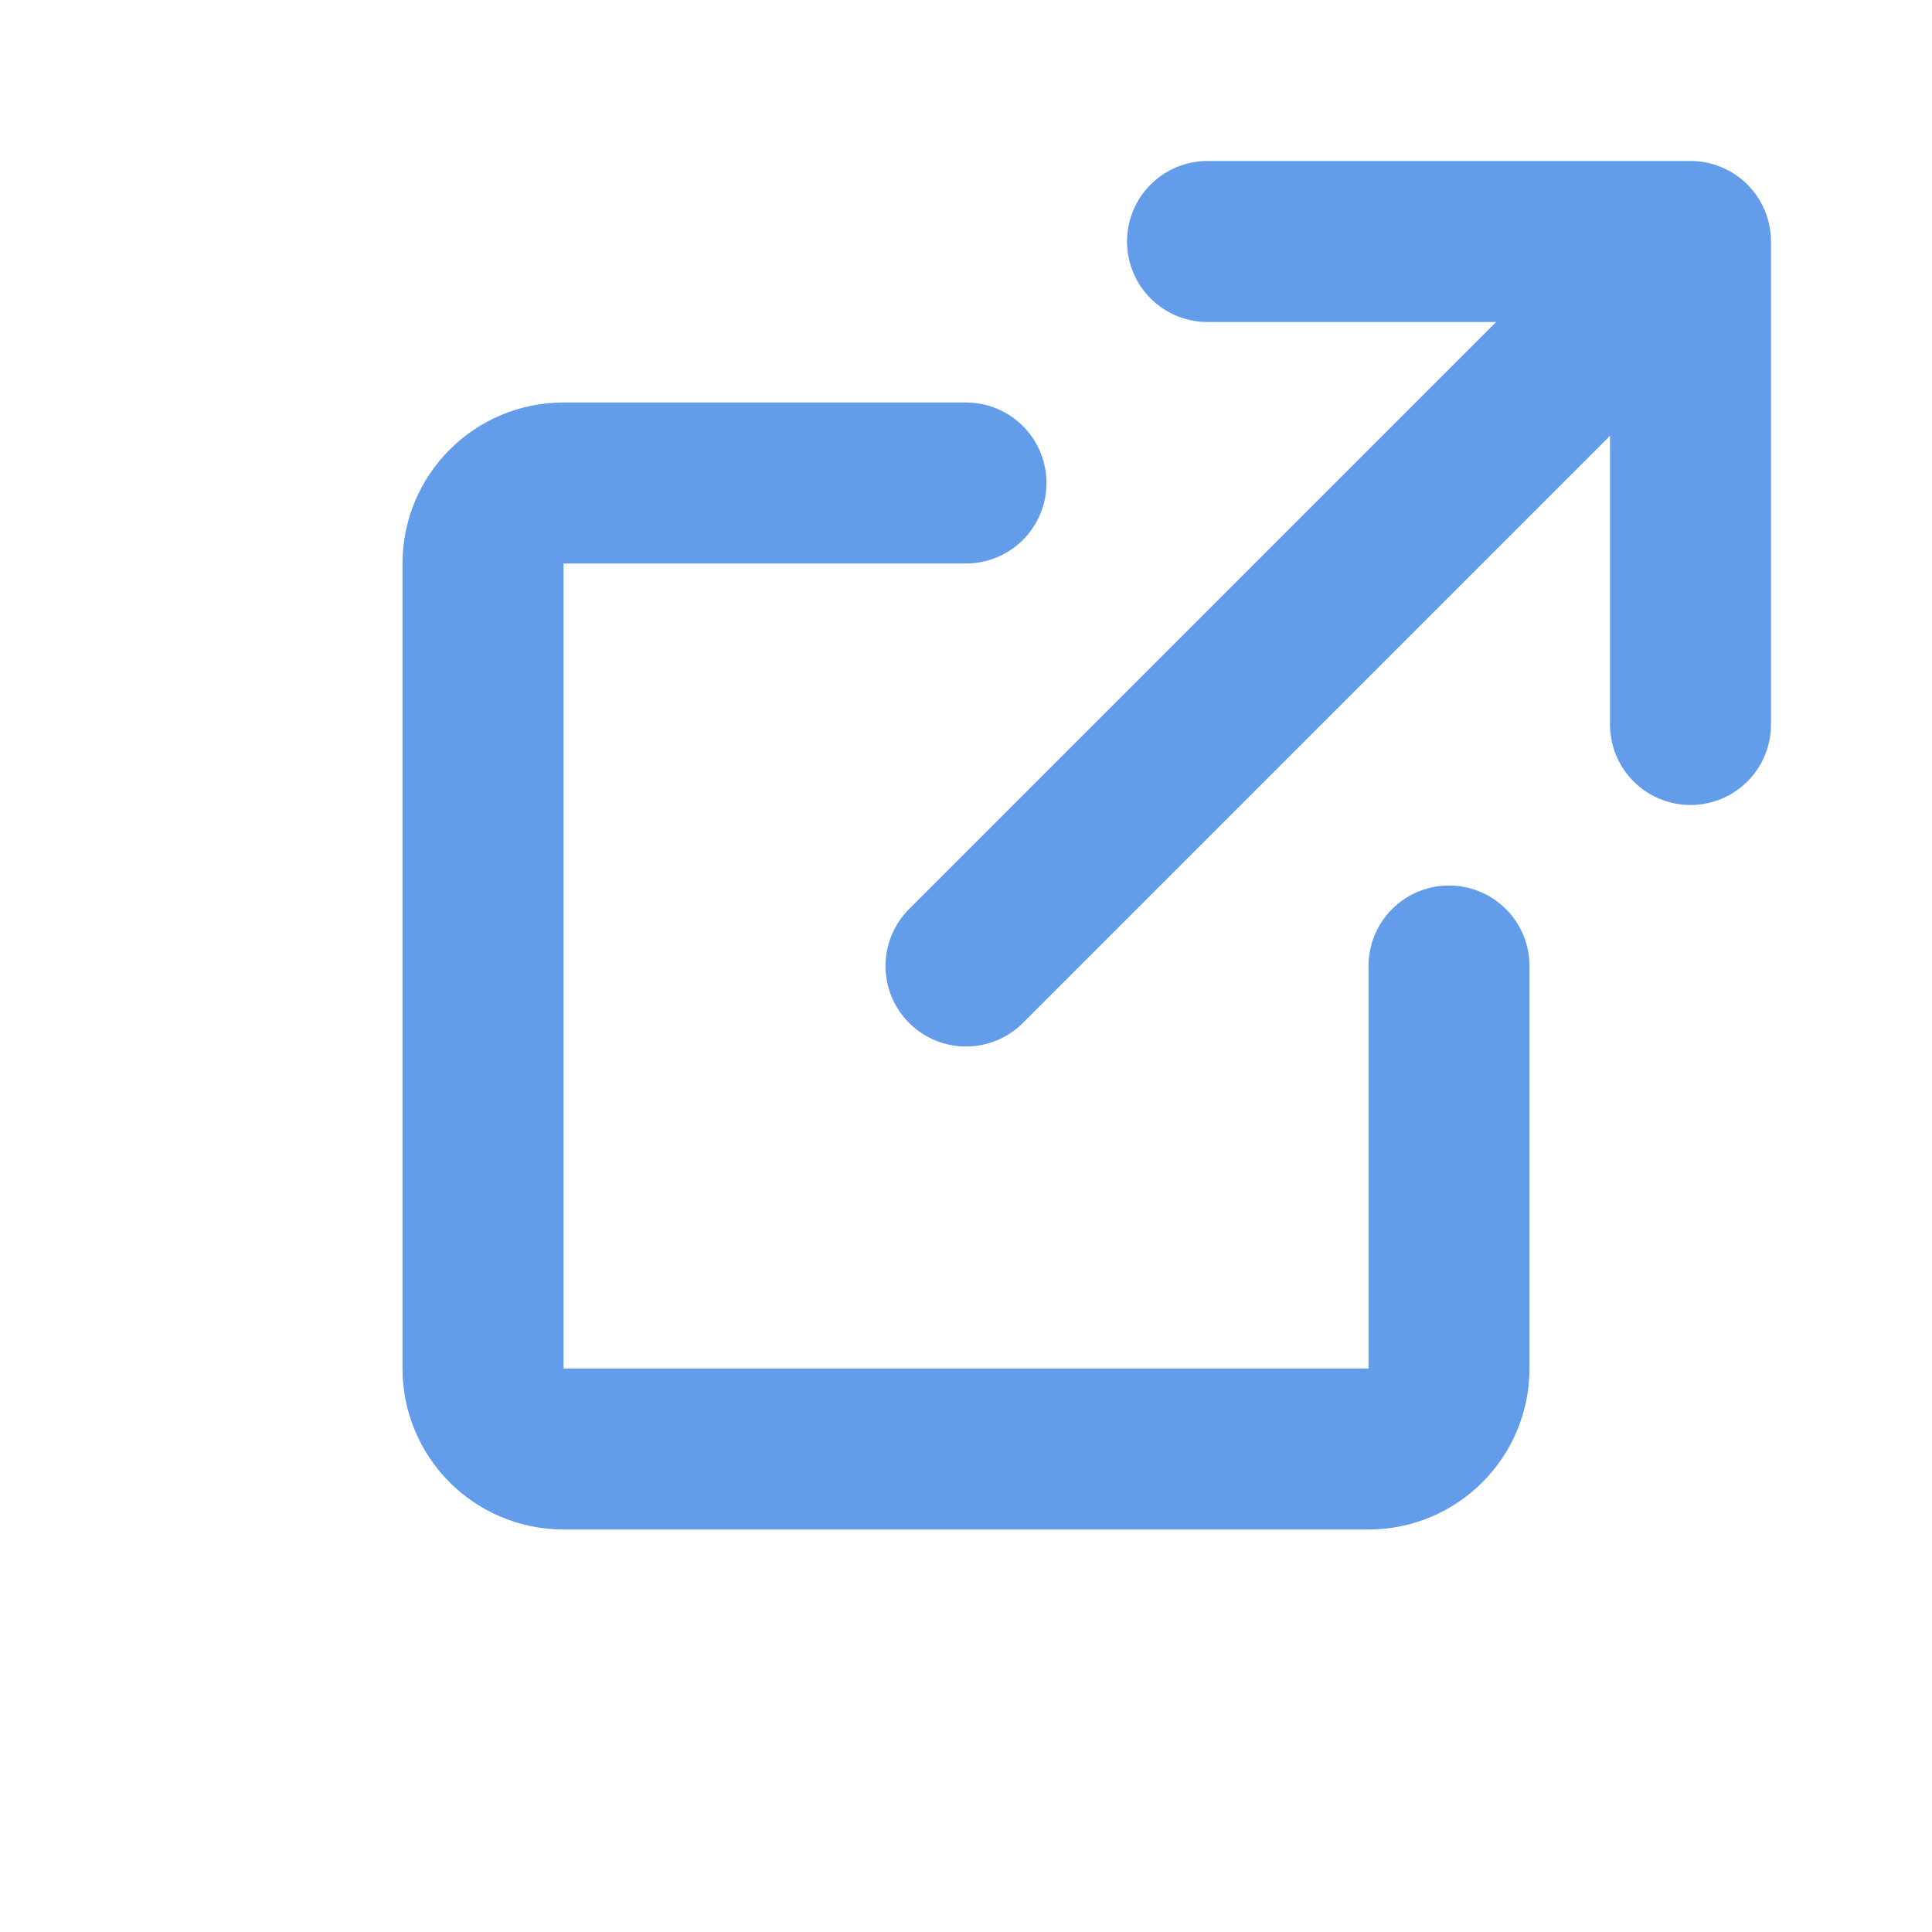
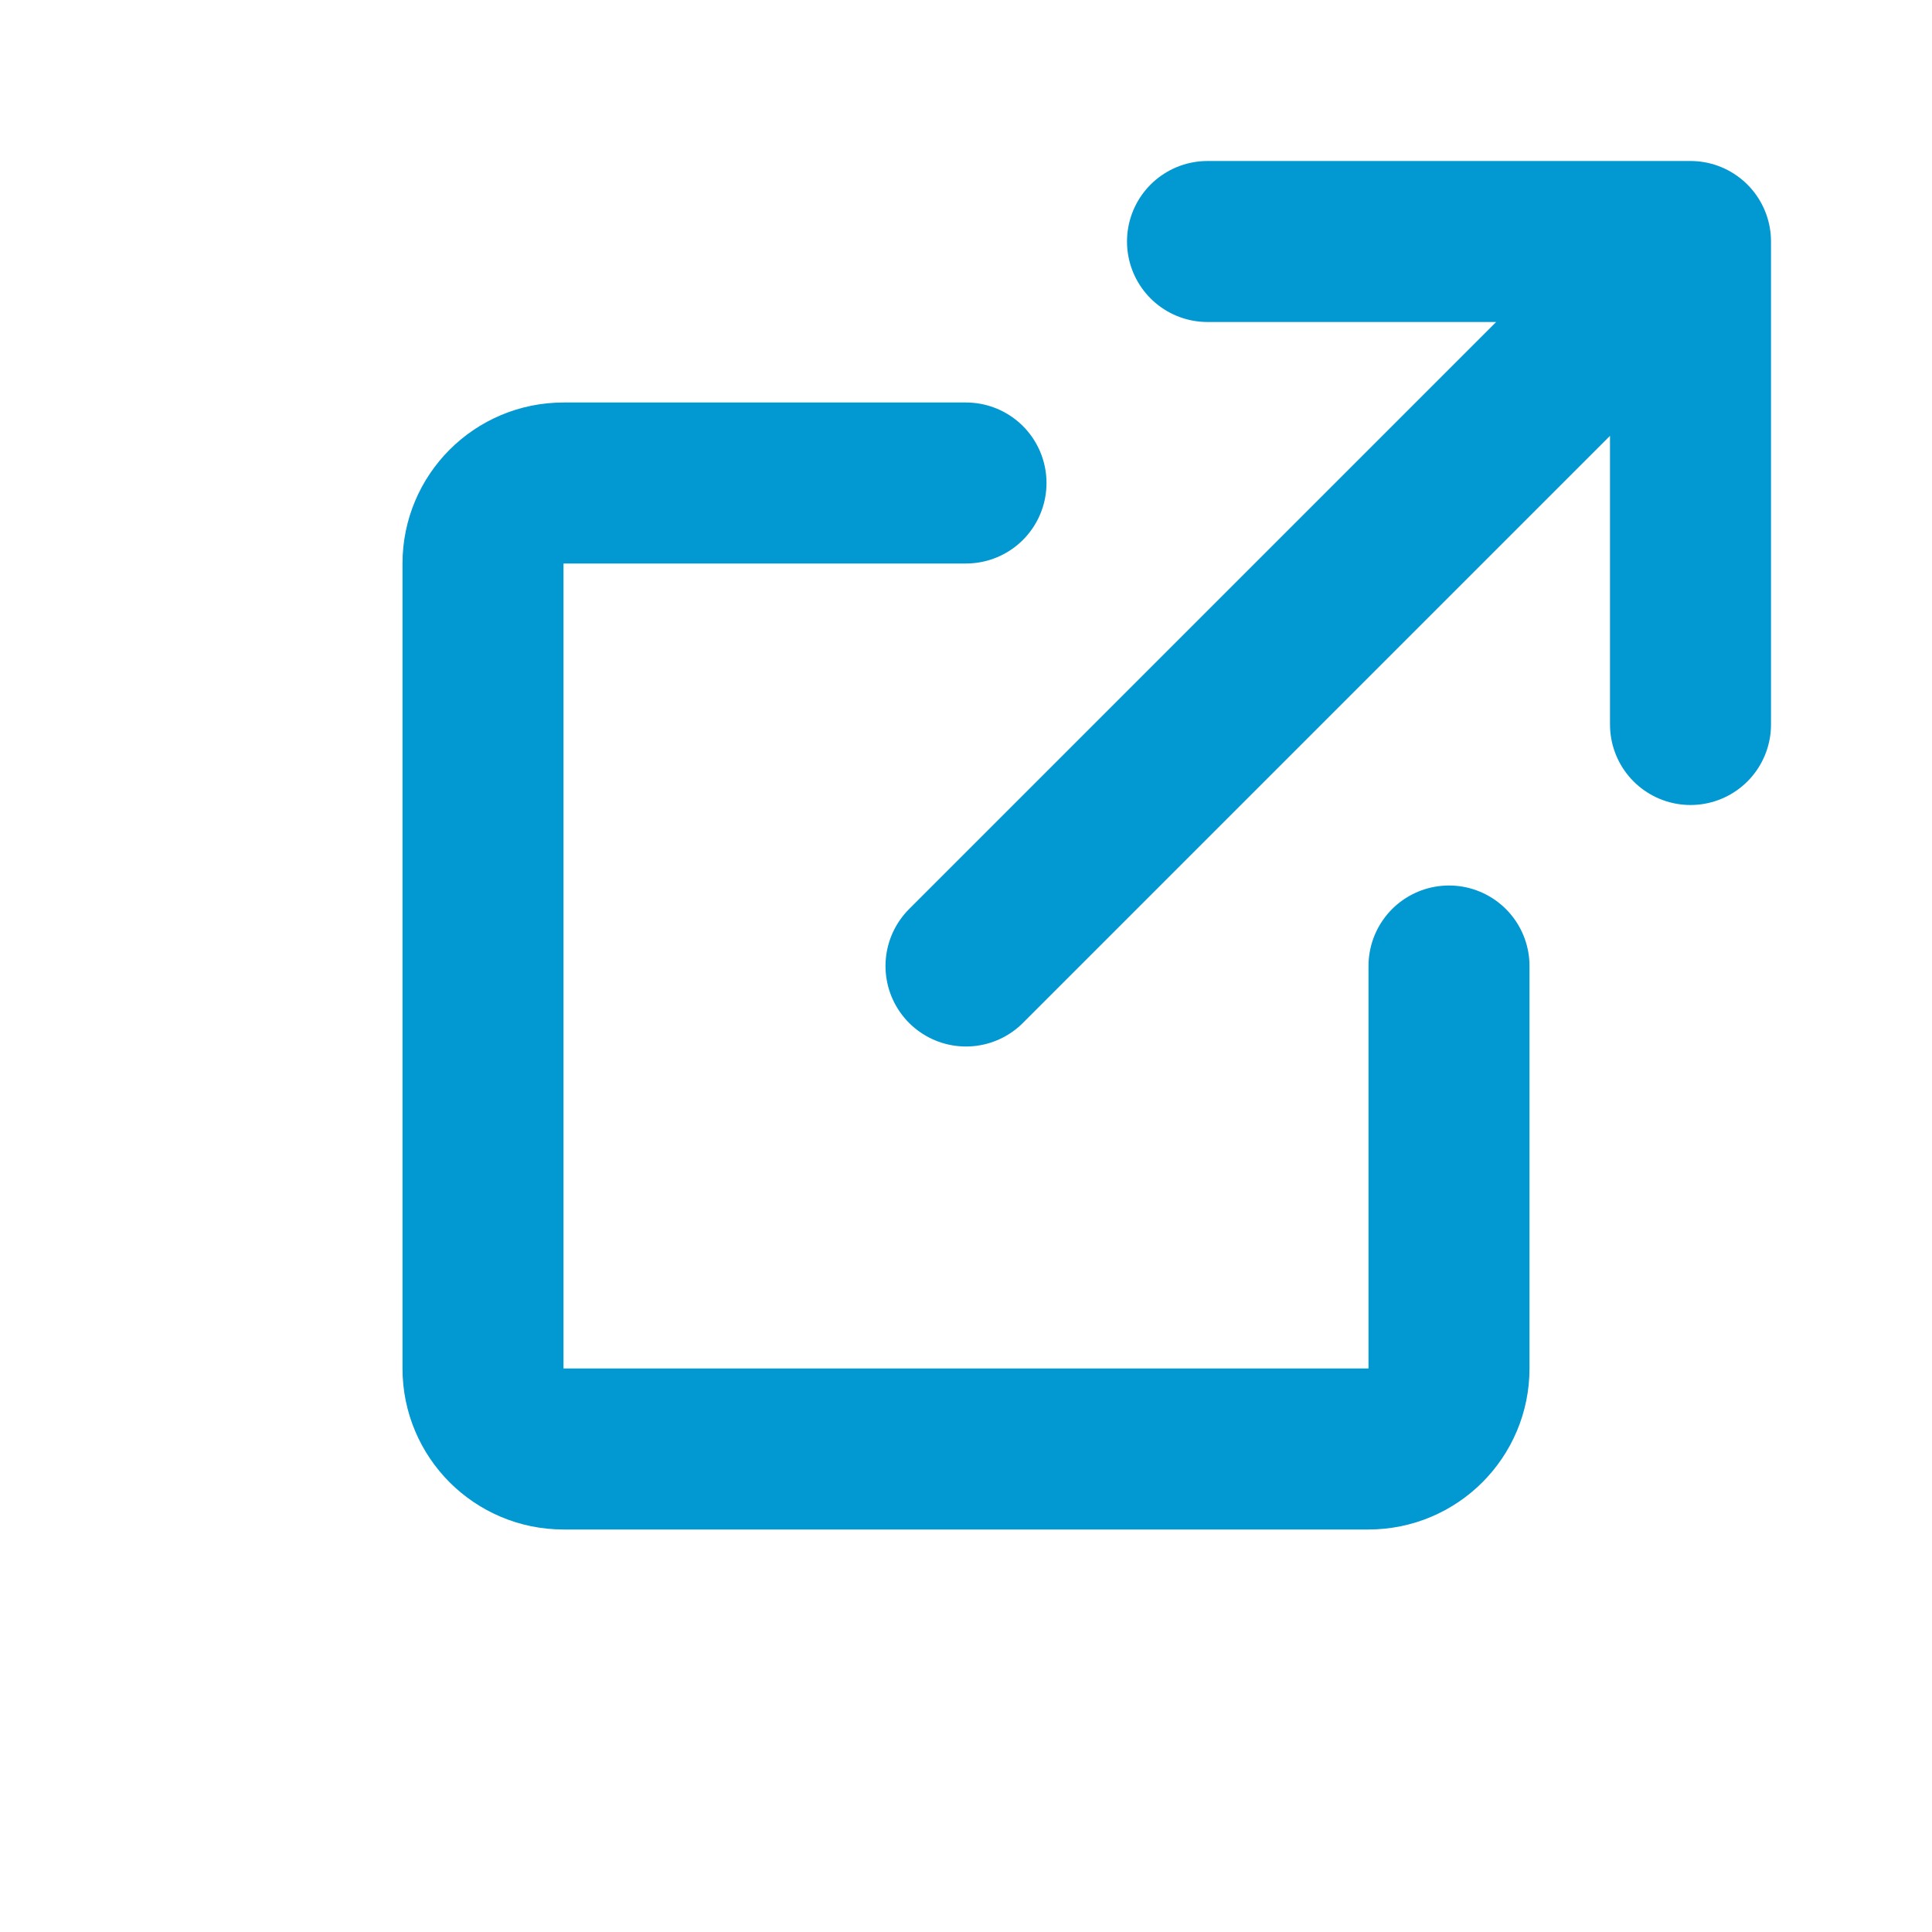
<svg xmlns="http://www.w3.org/2000/svg" width="800px" height="800px" viewBox="0 0 24 24" fill="none">
-   <path stroke="#639de9" stroke-linecap="round" stroke-linejoin="round" stroke-width="2" d="M12 6H7a1 1 0 0 0-1 1v10a1 1 0 0 0 1 1h10a1 1 0 0 0 1-1v-5m-6 0 7.5-7.5M15 3h6v6" />
+   <path stroke="#0298D1" stroke-linecap="round" stroke-linejoin="round" stroke-width="2" d="M12 6H7a1 1 0 0 0-1 1v10a1 1 0 0 0 1 1h10a1 1 0 0 0 1-1v-5m-6 0 7.5-7.5M15 3h6v6" />
</svg>
